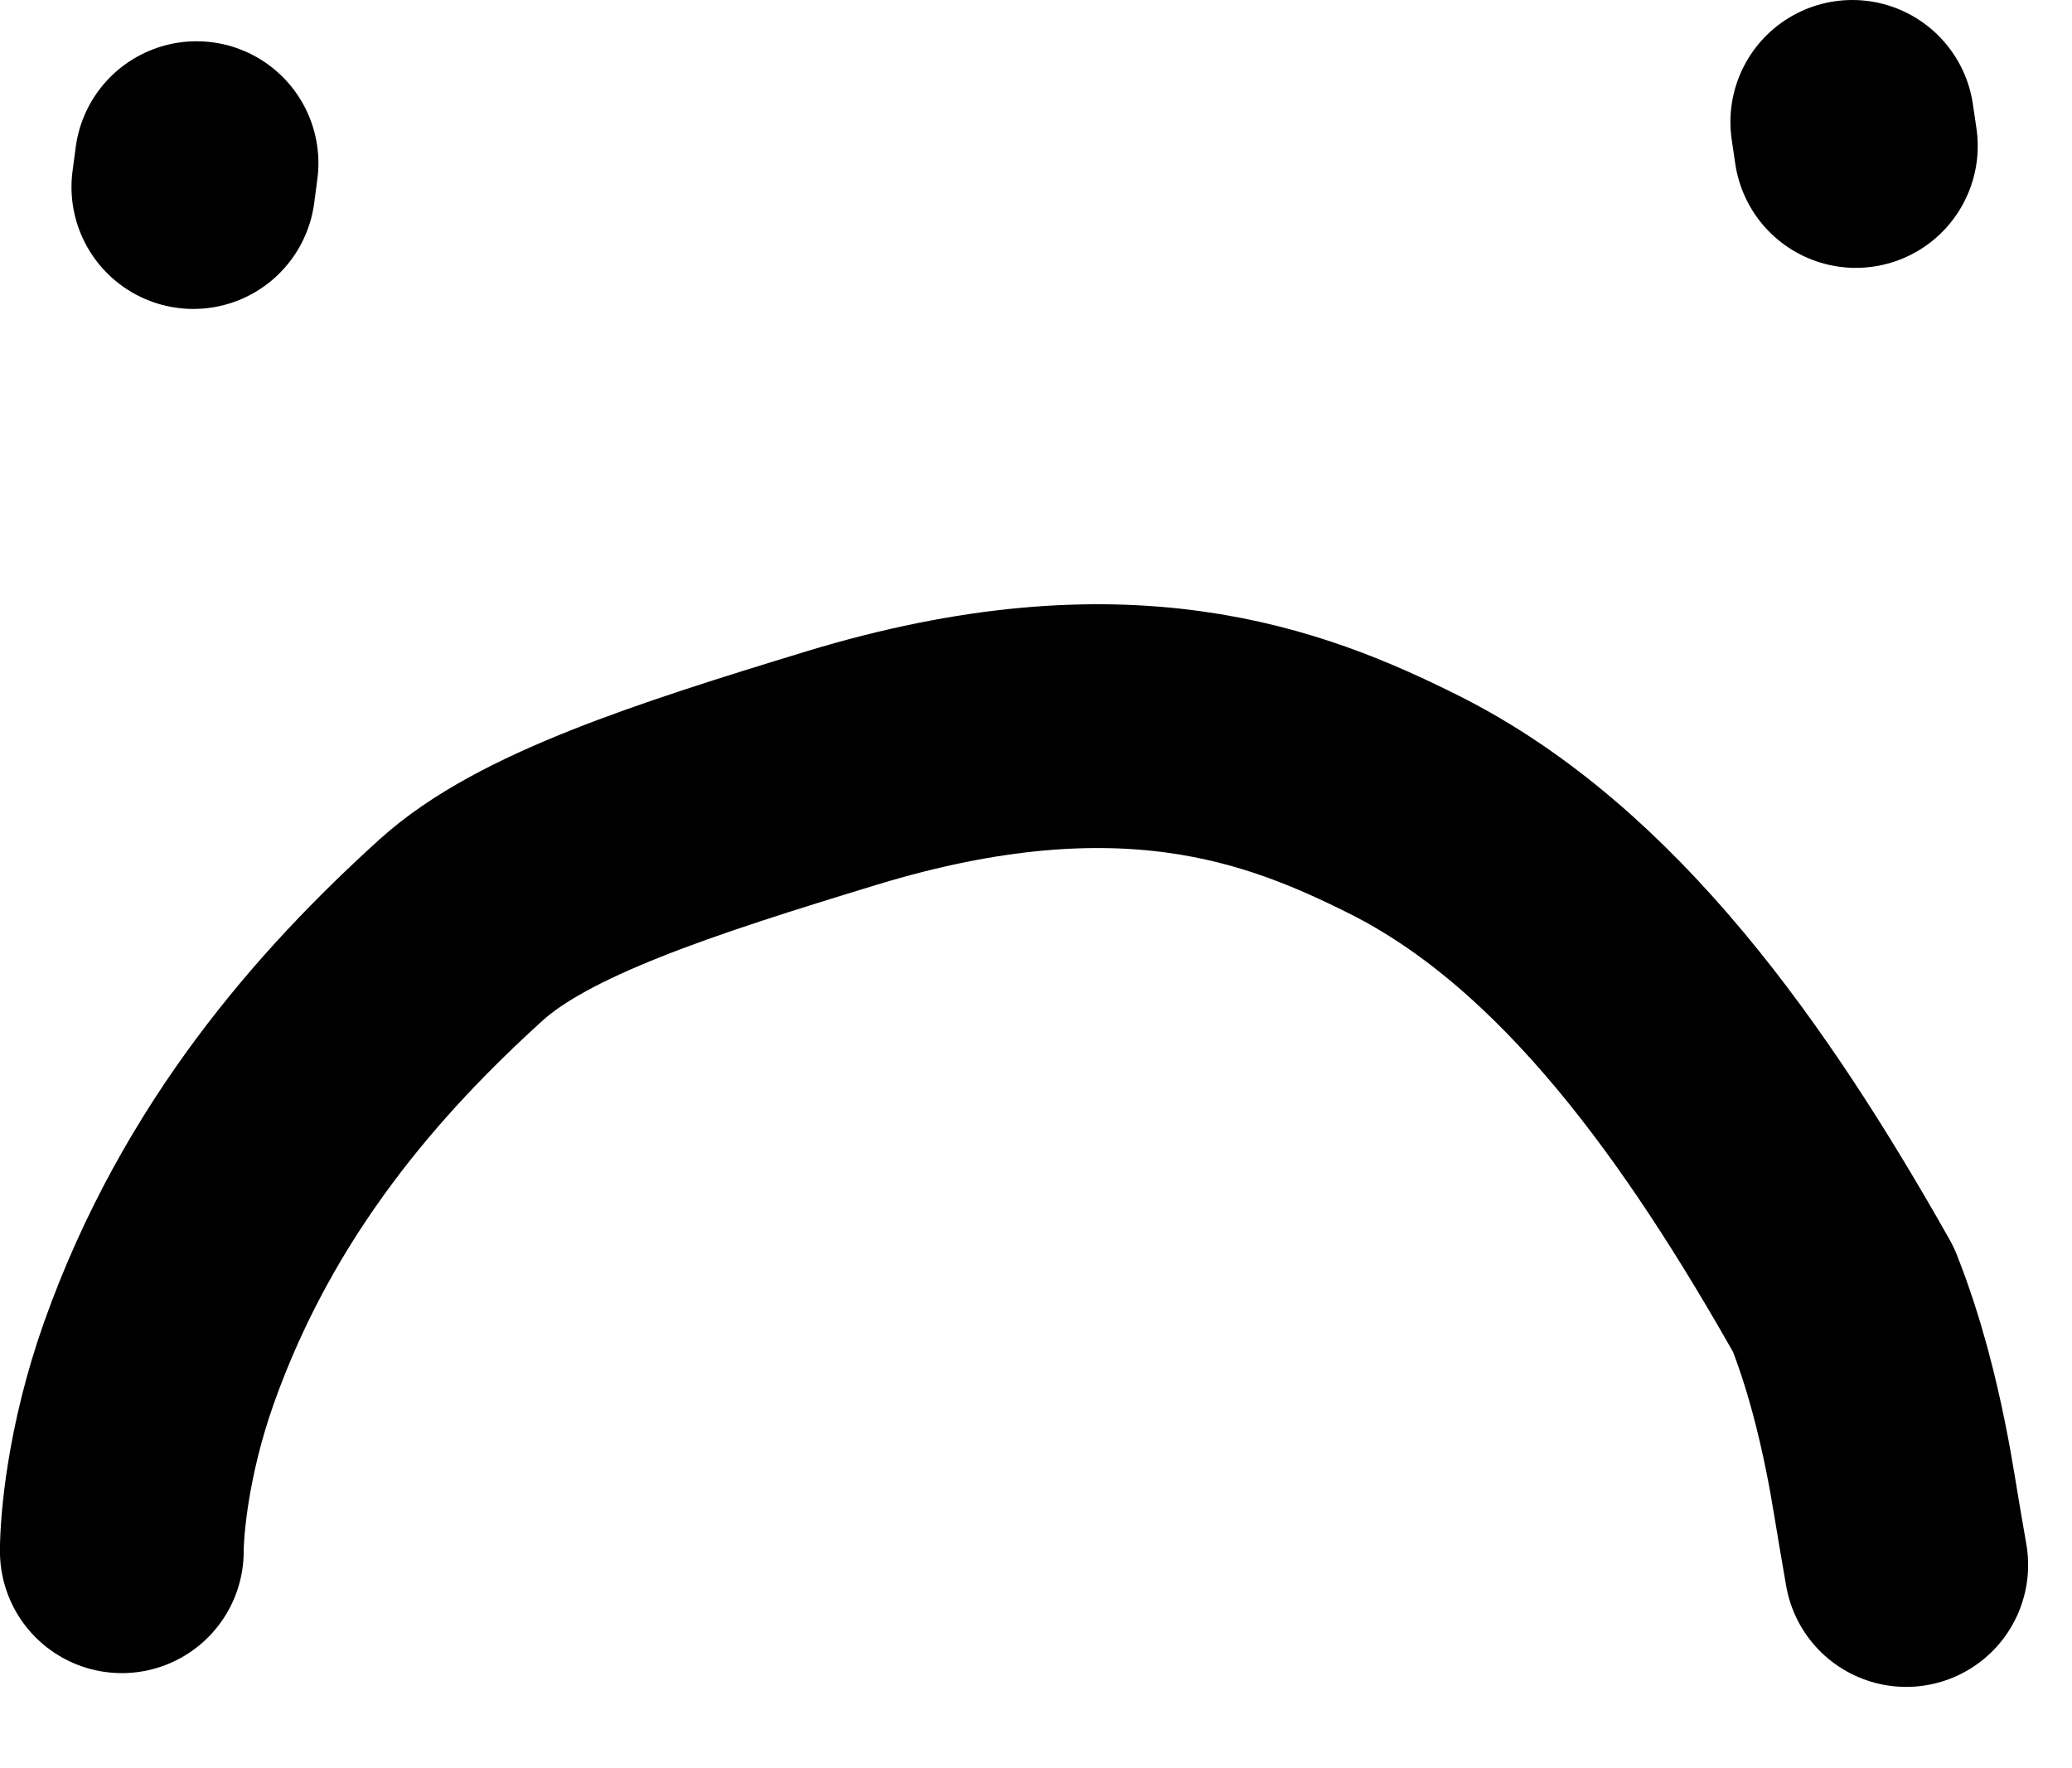
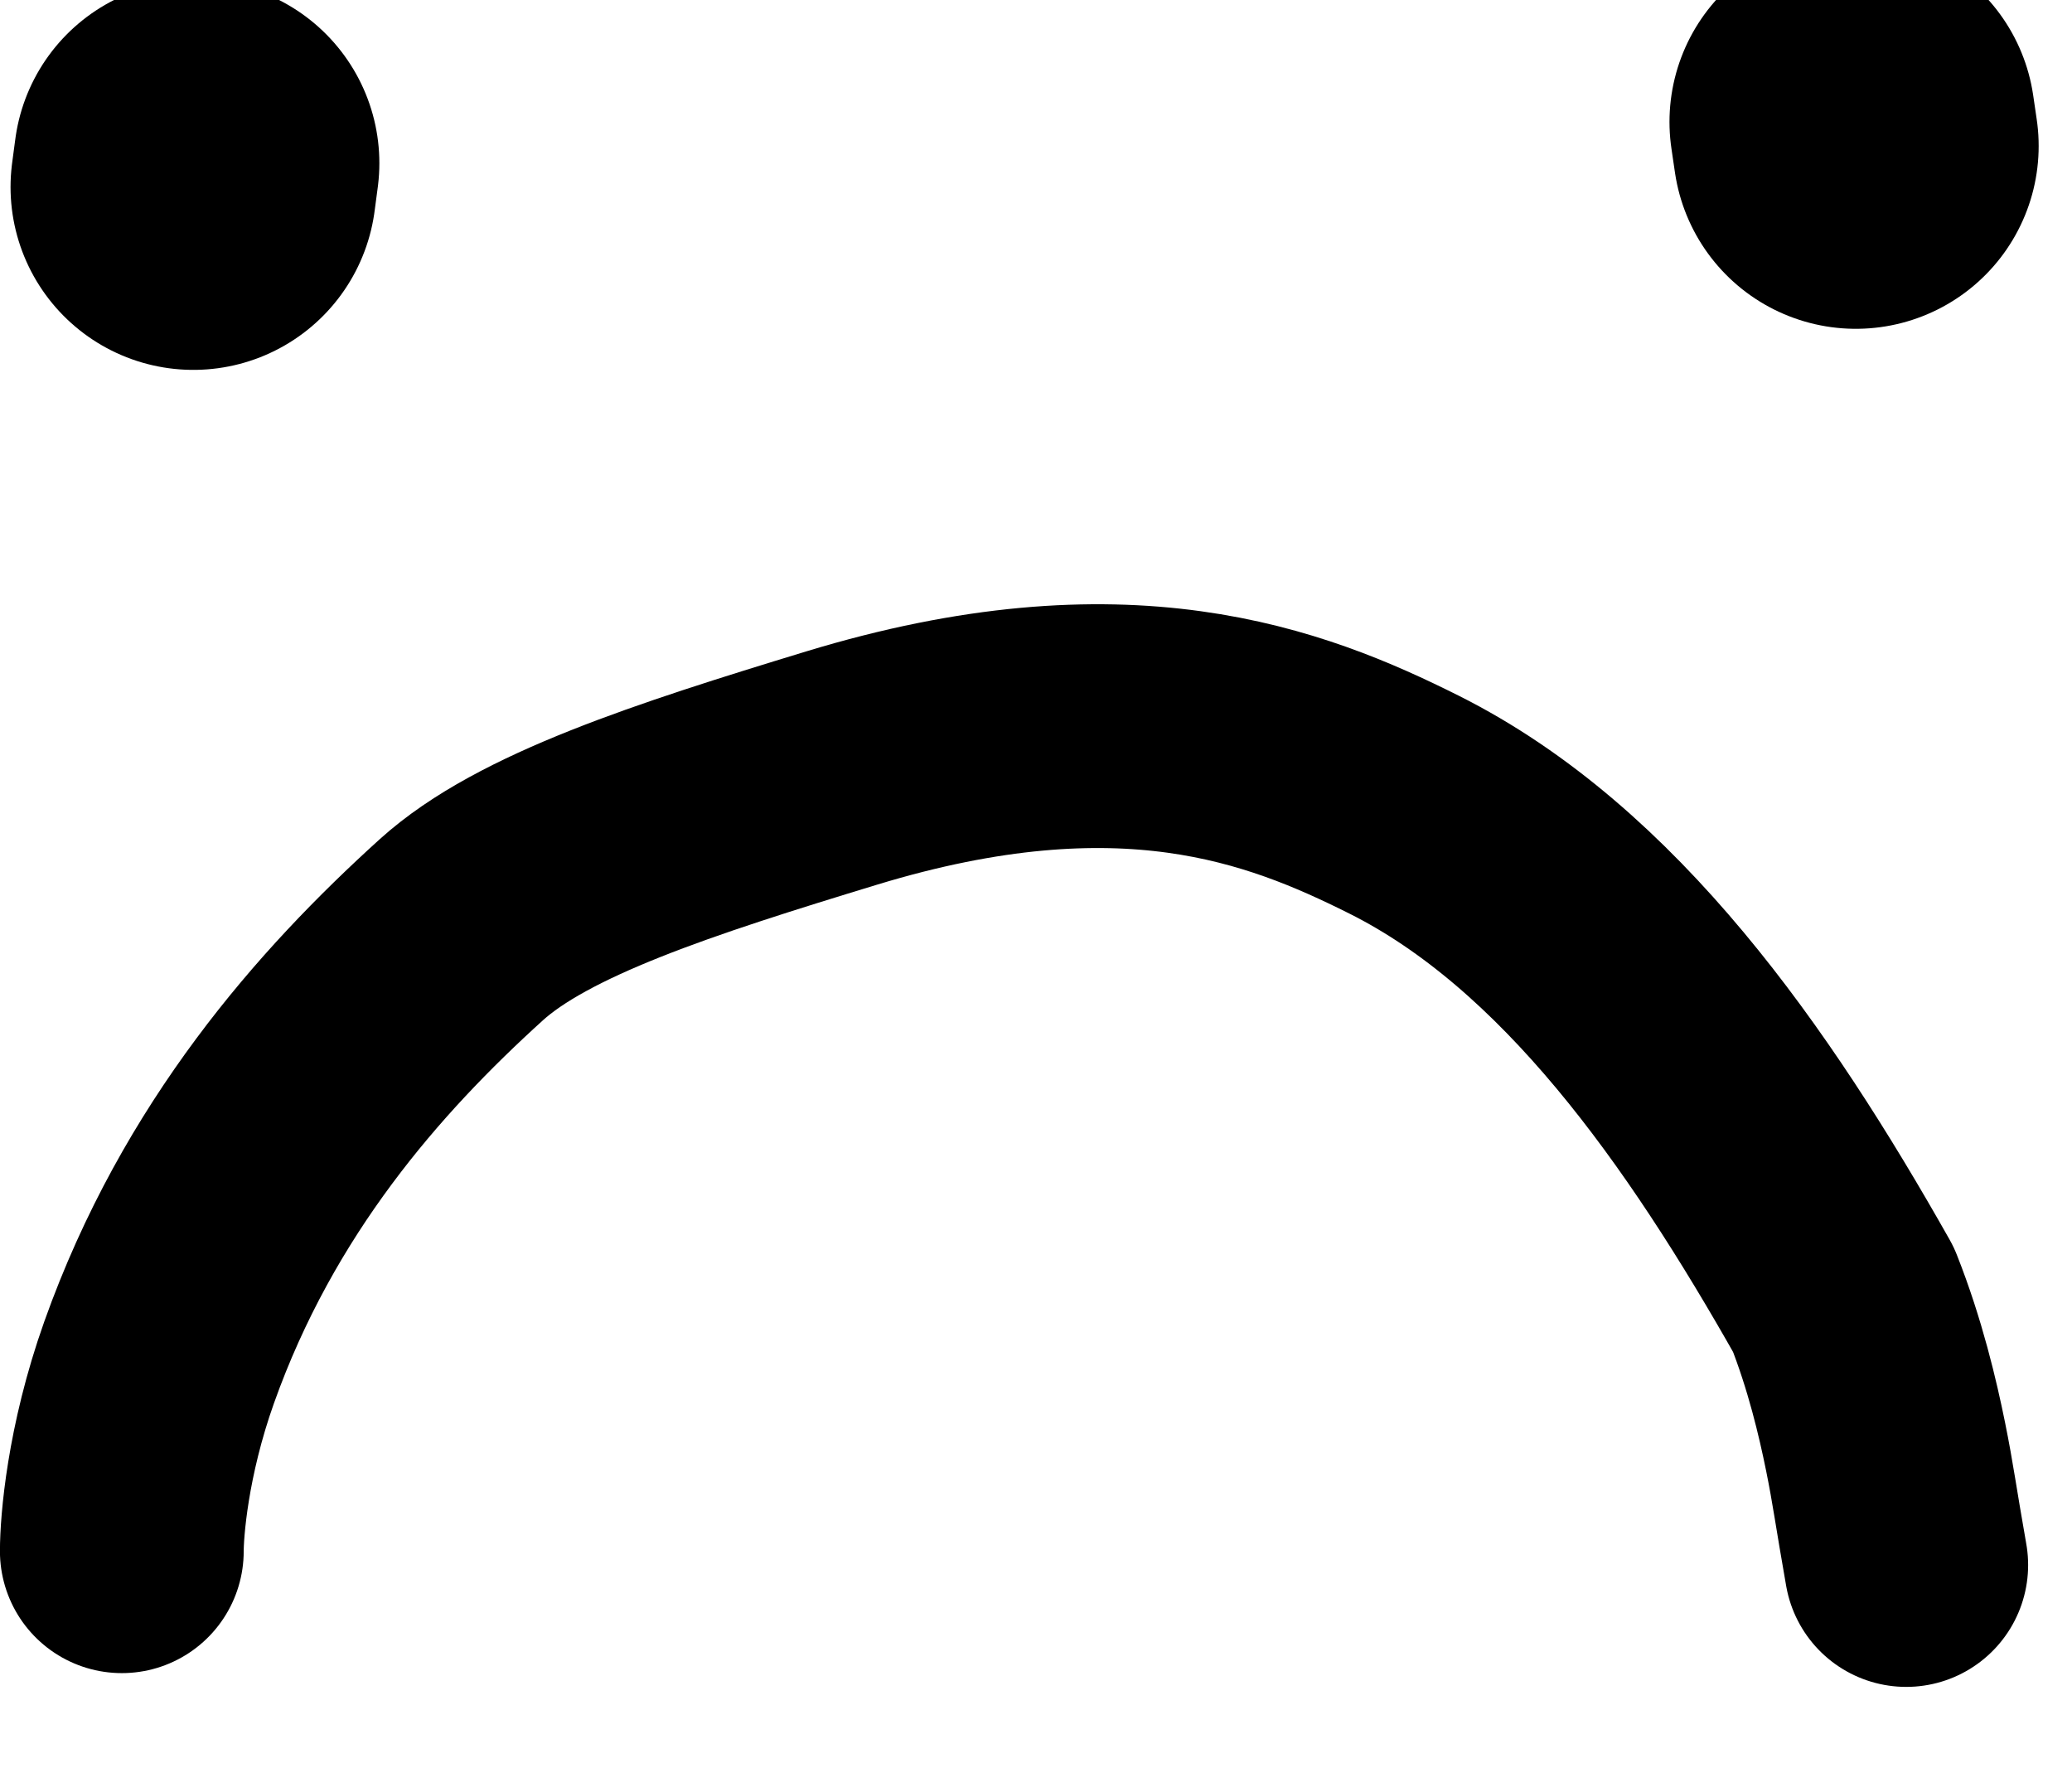
<svg xmlns="http://www.w3.org/2000/svg" width="34" height="29" viewBox="0 0 34 29" fill="none">
-   <path d="M3.173 3.069L3.225 2.677" stroke="black" stroke-width="4" stroke-linecap="round" stroke-linejoin="round" />
-   <path d="M30.395 2L30.453 2.395" stroke="black" stroke-width="4" stroke-linecap="round" stroke-linejoin="round" />
-   <path d="M31.281 12.828C31.281 13.223 31.19 14.462 30.669 15.926C29.535 19.113 27.55 21.359 25.711 23.024C24.532 24.091 22.221 24.84 19.47 25.678C14.851 27.085 12.186 26.051 10.245 25.08C7.2 23.557 4.923 20.31 3.03 16.957C2.674 16.059 2.466 15.17 2.339 14.544C2.212 13.917 2.173 13.581 2 12.602" stroke="black" stroke-width="4" stroke-linecap="round" stroke-linejoin="round" transform="rotate(180 16.64 19.14)" />
+   <path d="M3.173 3.069L3.225 2.677" stroke="currentColor" stroke-width="6" stroke-linecap="round" stroke-linejoin="round" />
+   <path d="M30.395 2L30.453 2.395" stroke="currentColor" stroke-width="6" stroke-linecap="round" stroke-linejoin="round" />
+   <path d="M31.281 12.828C31.281 13.223 31.19 14.462 30.669 15.926C29.535 19.113 27.55 21.359 25.711 23.024C24.532 24.091 22.221 24.84 19.47 25.678C14.851 27.085 12.186 26.051 10.245 25.08C7.2 23.557 4.923 20.31 3.03 16.957C2.674 16.059 2.466 15.17 2.339 14.544C2.212 13.917 2.173 13.581 2 12.602" stroke="currentColor" stroke-width="4" stroke-linecap="round" stroke-linejoin="round" transform="rotate(180 16.64 19.14)" />
</svg>
